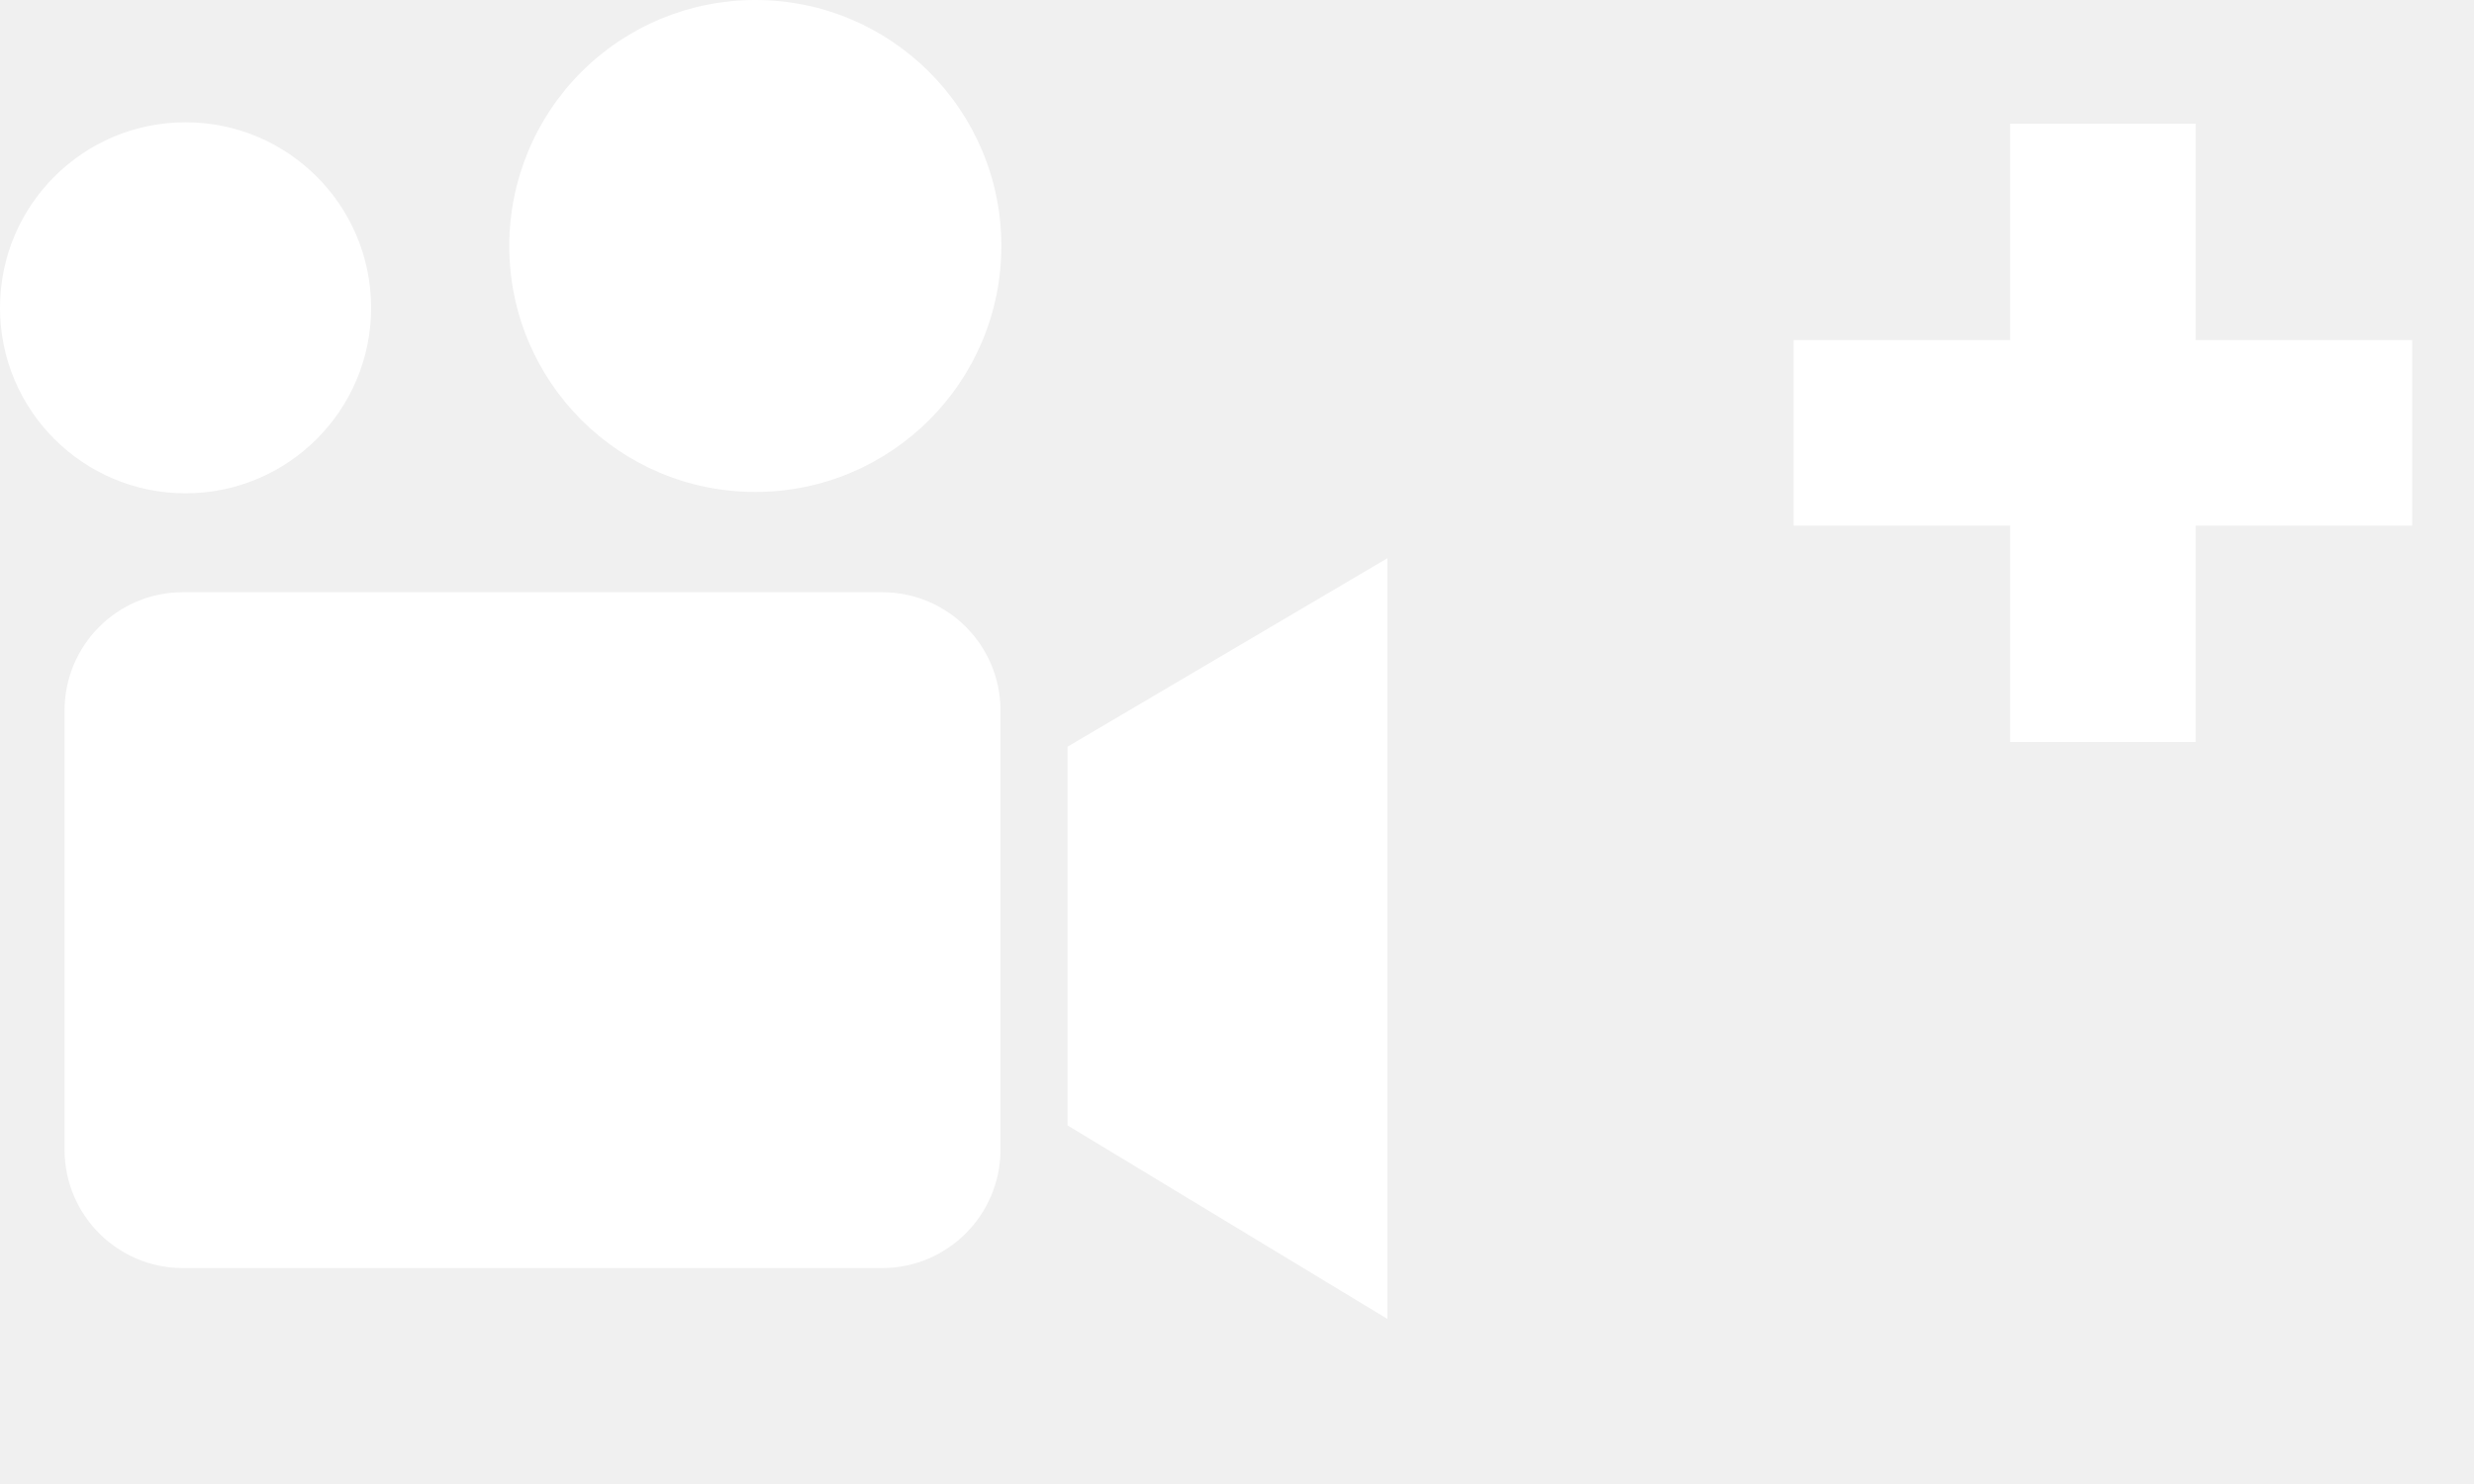
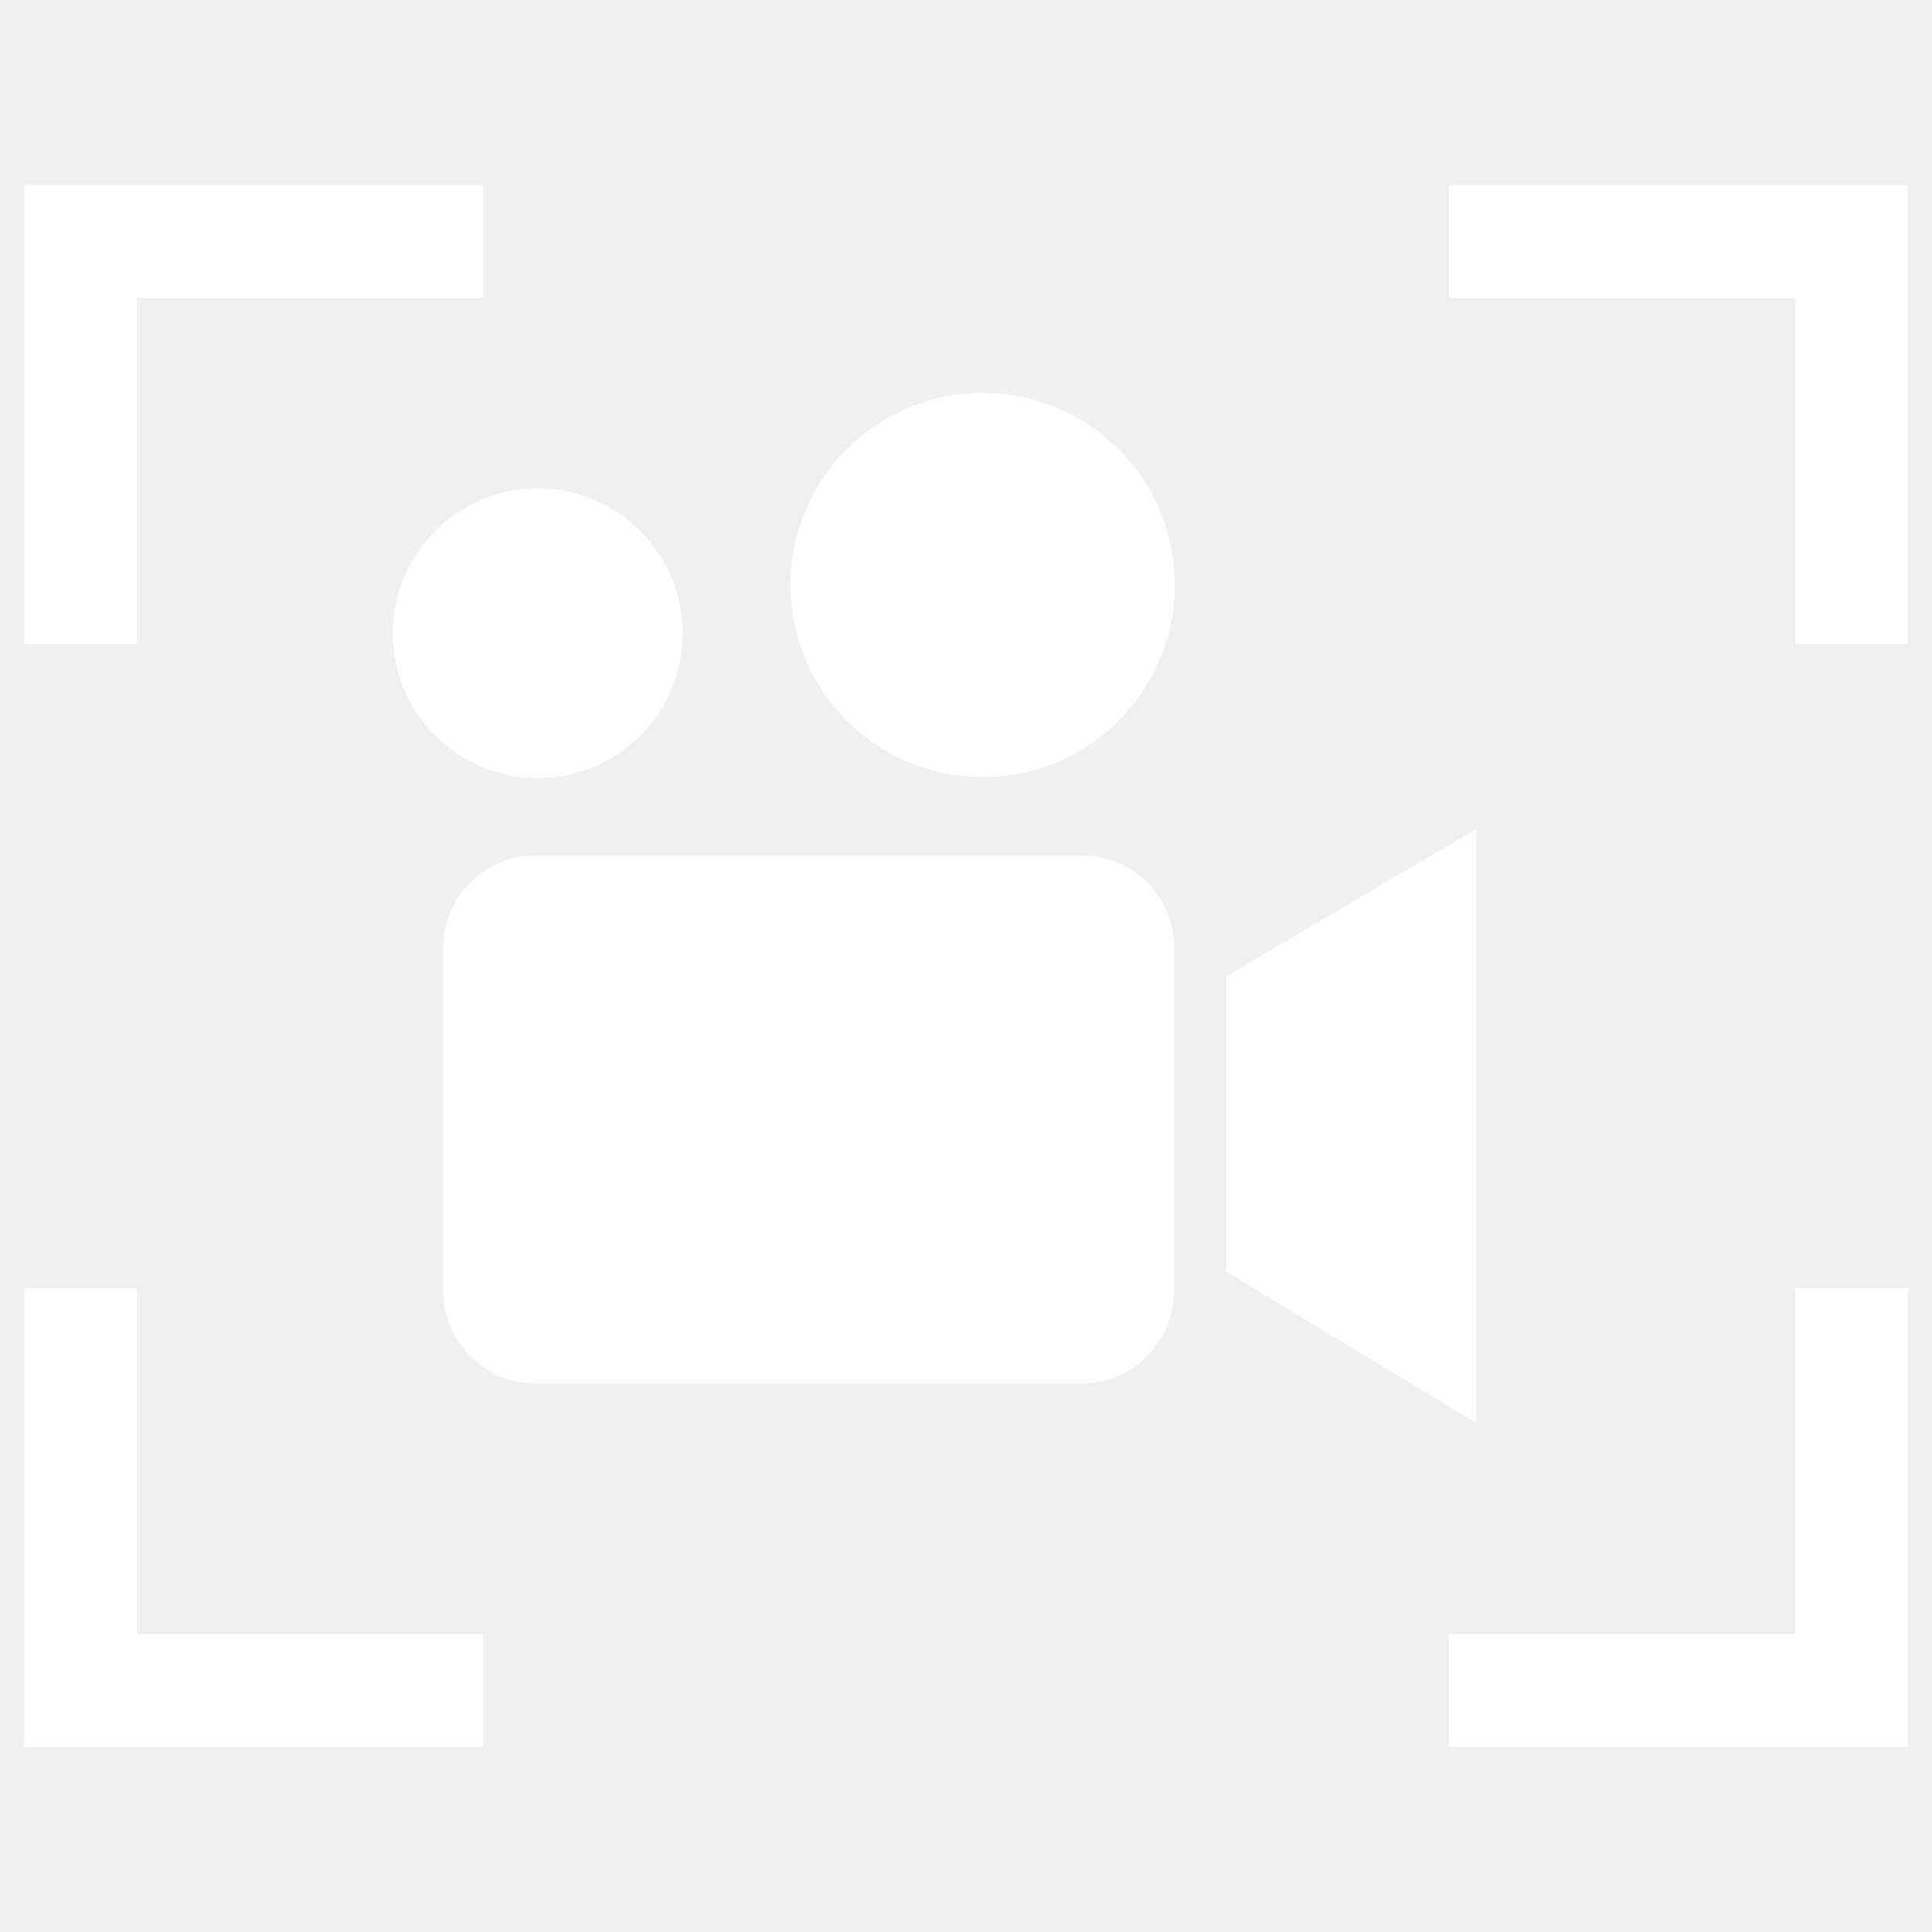
- <svg xmlns="http://www.w3.org/2000/svg" id="Layer_1" data-name="Layer 1" fill="none" viewBox="0 0 200 120">
-   <path fill="white" d="     M14.76,47.89H71.34a9.56,9.56,0,0,1,9.54,9.53V93a9.58,9.58,0,0,1-9.54,9.54H14.76A9.57,9.57,0,0,1,5.22,93V57.42a9.56,9.56,0,0,1,9.54-9.53     Z     m.24-38a15,15,0,1,1-15,15,15,15,0,0,1,15-15     Z     M61.06,0A19.89,19.89,0,1,1,41.17,19.89,19.88,19.88,0,0,1,61.06,0     Z     M86.3,91V60.38l25.86-15.24v61.51L86.3,91     Z" />
-   <path stroke="white" stroke-width="15" d="     M170,35h-25     m25,0h25     m-25,0v25     m0,-25v-25     " />
+ <svg xmlns="http://www.w3.org/2000/svg" id="Layer_1" data-name="Layer 1" fill="none" viewBox="0 0 120 120">
+   <path fill="white" transform="translate(61 61) scale(.6) translate(-61 -61)" d="     M14.76,47.89H71.34a9.56,9.56,0,0,1,9.54,9.53V93a9.58,9.58,0,0,1-9.54,9.54H14.76A9.57,9.57,0,0,1,5.22,93V57.42a9.56,9.56,0,0,1,9.54-9.53     Z     m.24-38a15,15,0,1,1-15,15,15,15,0,0,1,15-15     Z     M61.06,0A19.89,19.89,0,1,1,41.17,19.89,19.88,19.88,0,0,1,61.06,0     Z     M86.3,91V60.38l25.86-15.24v61.51L86.3,91     Z" />
+   <path stroke="white" stroke-width="7" d="     M30,15h-25v25     M5,80v25h25     M90,105h25v-25     M90,15h25v25     " />
</svg>
